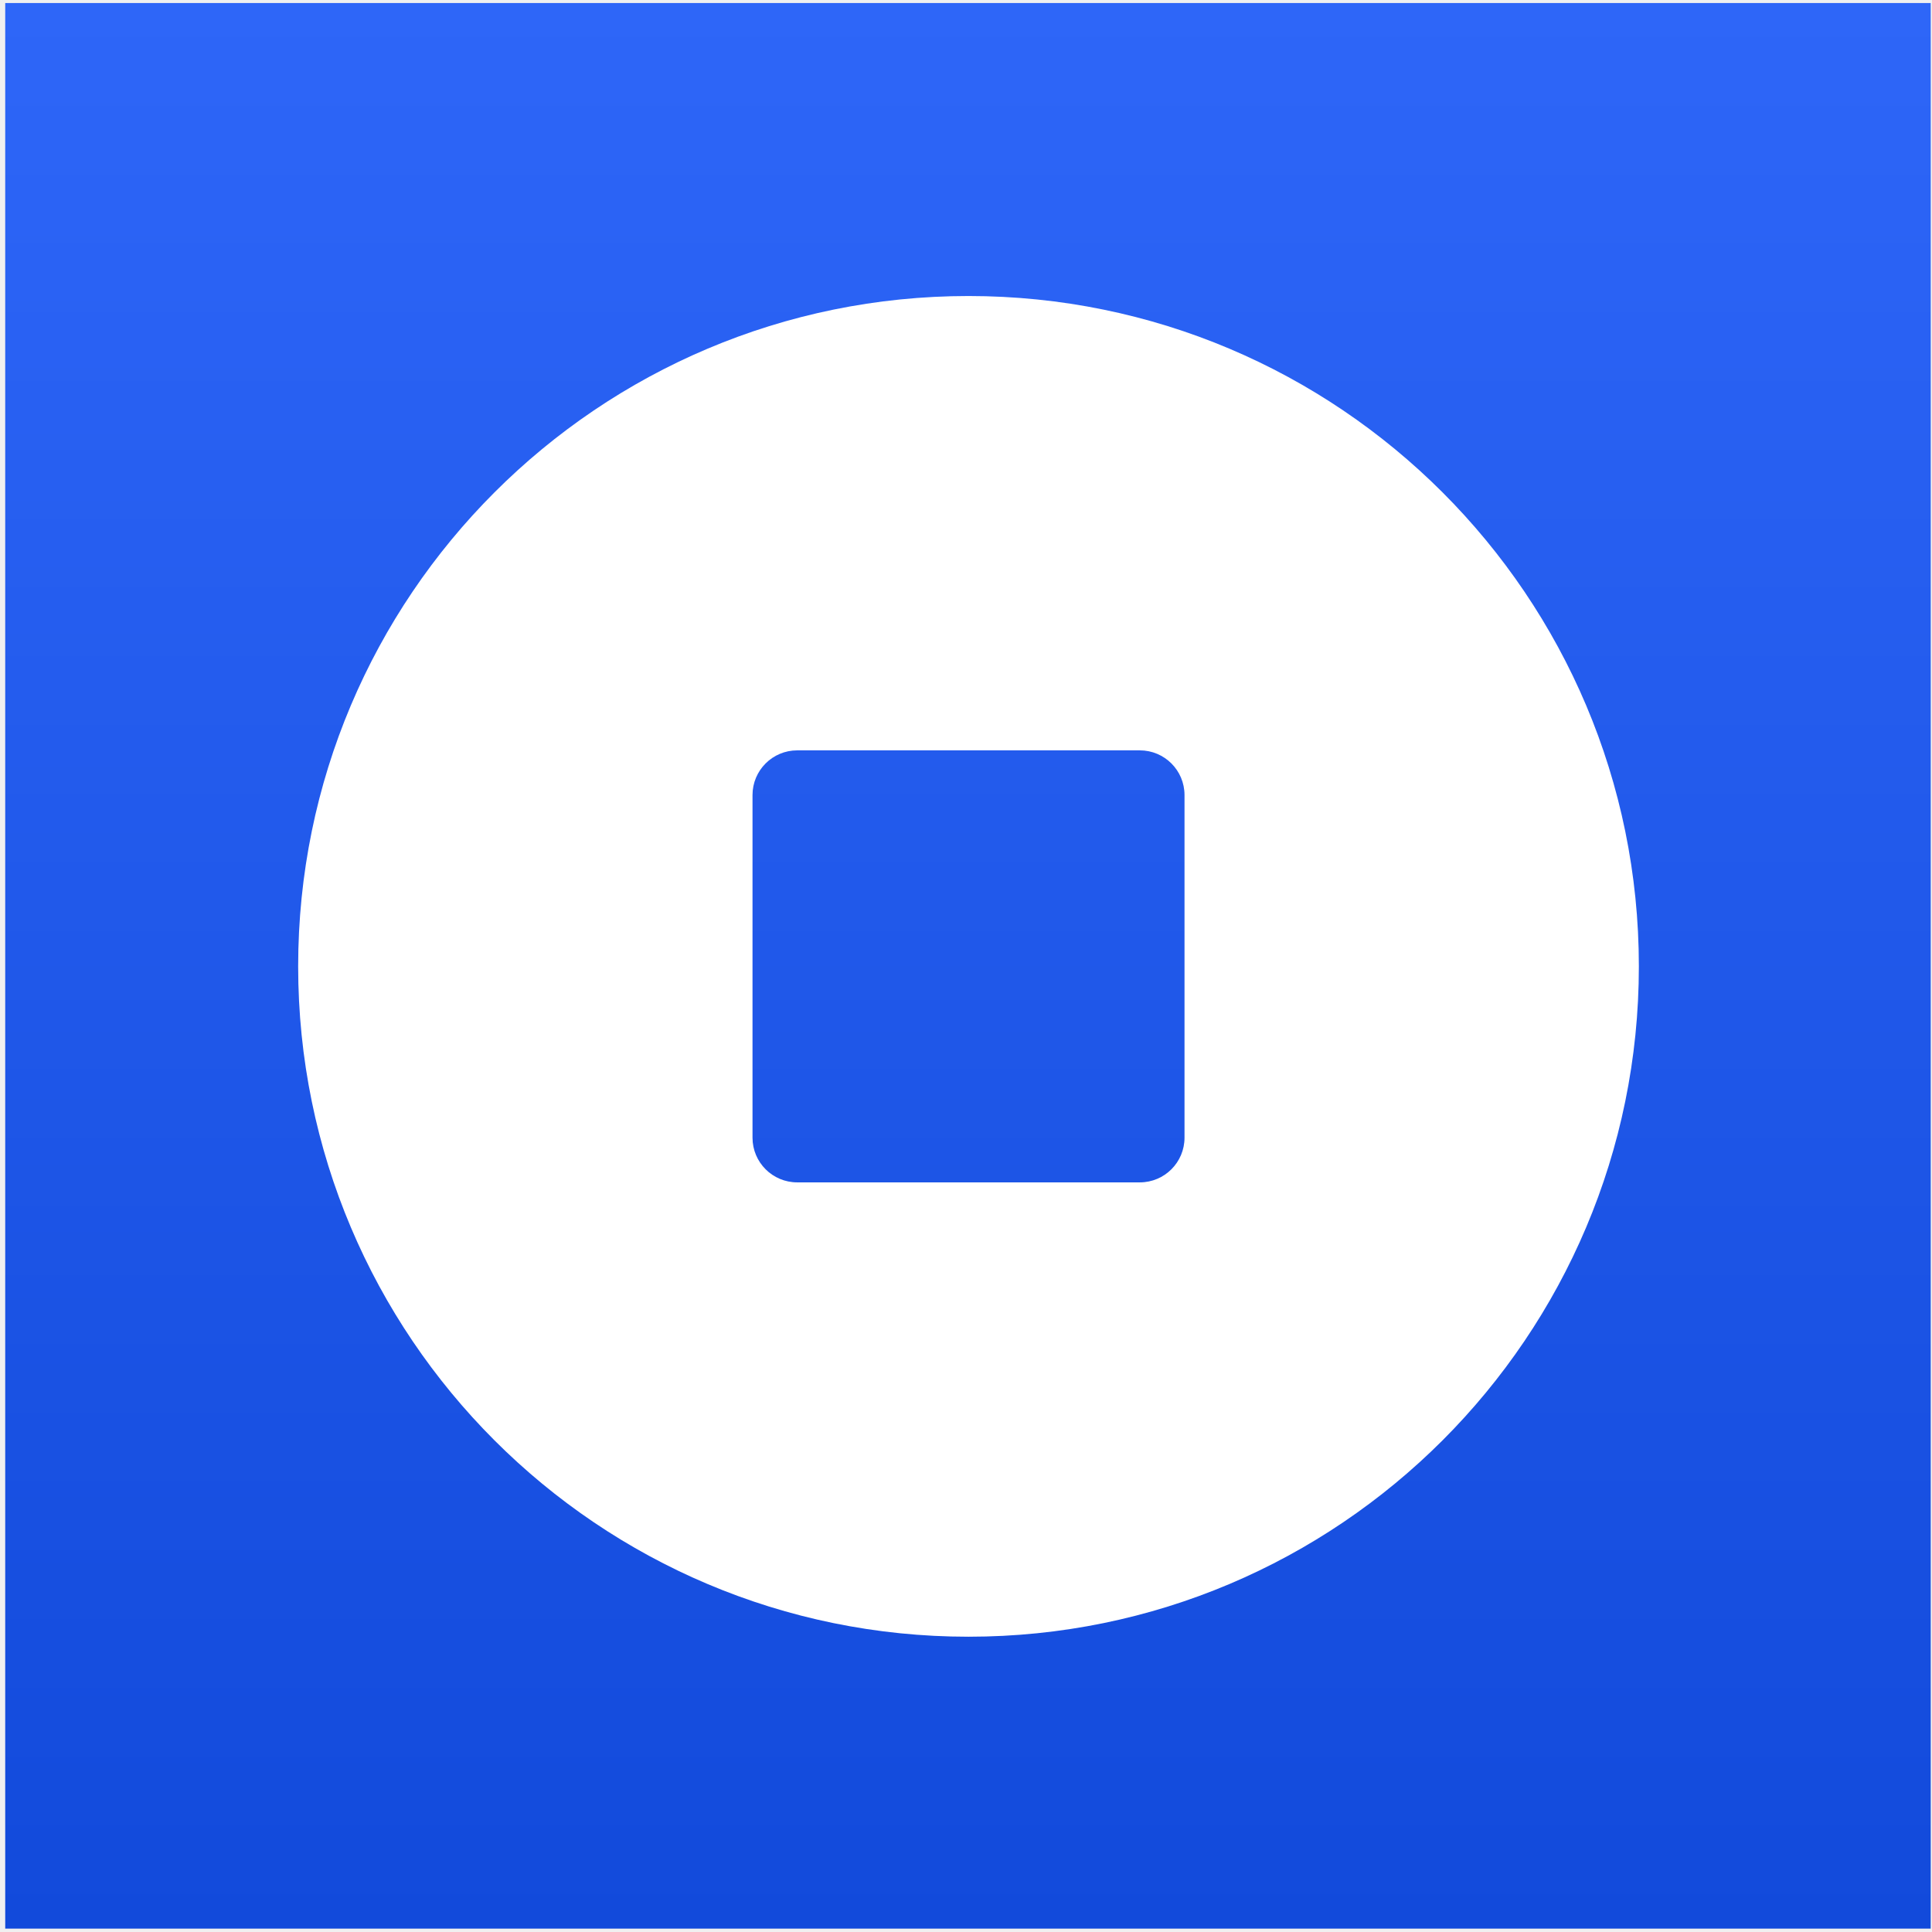
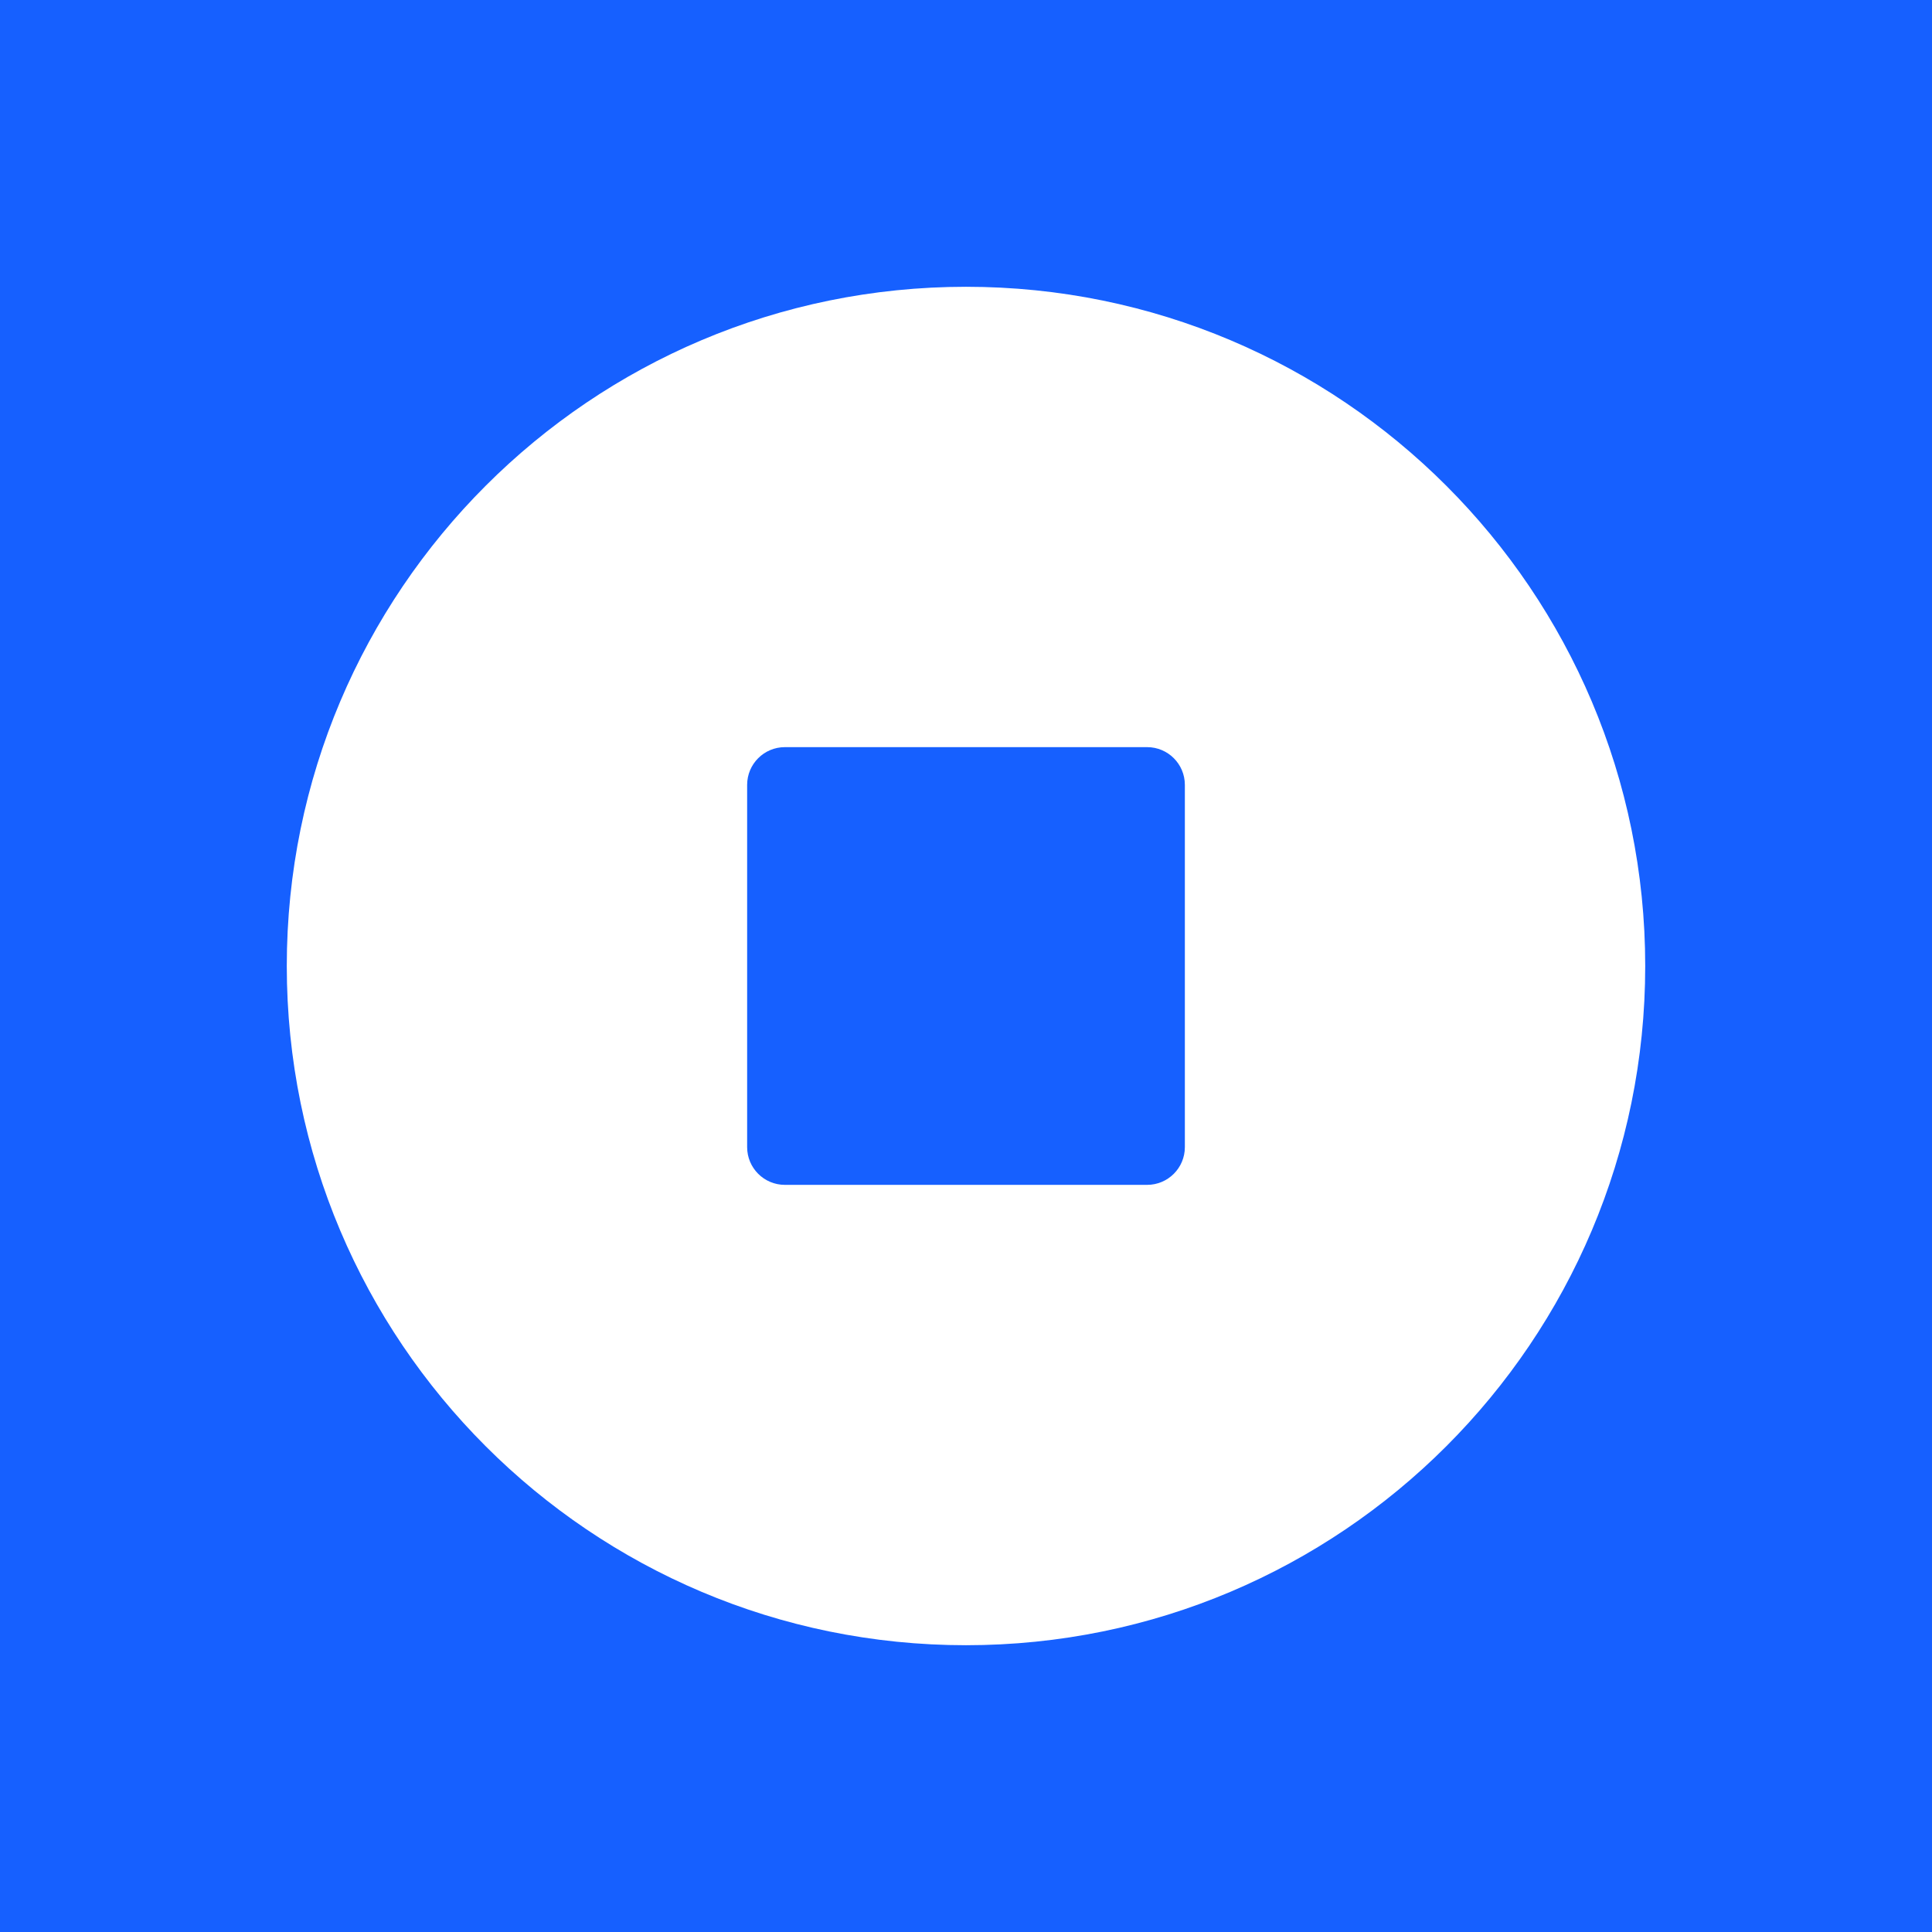
- <svg xmlns="http://www.w3.org/2000/svg" width="383" height="383" viewBox="0 0 383 383" fill="none">
-   <g clip-path="url(#clip0)">
-     <g filter="url(#filter0_dd)">
-       <path d="M0.998 0.572L382.78 0.572V382.354H0.998L0.998 0.572Z" fill="url(#paint0_linear)" />
-       <path fill-rule="evenodd" clip-rule="evenodd" d="M59.107 191.572C59.107 264.966 118.605 324.463 191.998 324.463C265.392 324.463 324.889 264.966 324.889 191.572C324.889 118.179 265.392 58.682 191.998 58.682C118.605 58.682 59.107 118.179 59.107 191.572ZM158.037 148.752C153.144 148.752 149.178 152.718 149.178 157.611V225.533C149.178 230.426 153.144 234.393 158.037 234.393H225.959C230.852 234.393 234.818 230.426 234.818 225.533V157.611C234.818 152.718 230.852 148.752 225.959 148.752H158.037Z" fill="white" />
+ <svg xmlns="http://www.w3.org/2000/svg" width="512px" height="512px" viewBox="0 0 512 512" version="1.1">
+   <g id="Page-1" stroke="none" stroke-width="1" fill="none" fill-rule="evenodd">
+     <g id="coinbase_wallet">
+       <rect id="Rectangle" fill="#1660FF" x="0" y="0" width="512" height="512" />
+       <path d="M256,76 C355.411,76 436,156.589 436,256 C436,355.411 355.411,436 256,436 C156.589,436 76,355.411 76,256 C76,156.589 156.589,76 256,76 Z M304,198 L208,198 C202.477,198 198,202.477 198,208 L198,208 L198,304 C198,309.523 202.477,314 208,314 L208,314 L304,314 C309.523,314 314,309.523 314,304 L314,304 L314,208 C314,202.477 309.523,198 304,198 L304,198 Z" id="Combined-Shape" fill="#FFFFFF" />
    </g>
  </g>
-   <defs>
-     <filter id="filter0_dd" x="-23.002" y="-7.428" width="429.782" height="429.782" filterUnits="userSpaceOnUse" color-interpolation-filters="sRGB">
-       <feFlood flood-opacity="0" result="BackgroundImageFix" />
-       <feColorMatrix in="SourceAlpha" type="matrix" values="0 0 0 0 0 0 0 0 0 0 0 0 0 0 0 0 0 0 127 0" />
-       <feOffset dy="16" />
-       <feGaussianBlur stdDeviation="12" />
-       <feColorMatrix type="matrix" values="0 0 0 0 0 0 0 0 0 0 0 0 0 0 0 0 0 0 0.06 0" />
-       <feBlend mode="normal" in2="BackgroundImageFix" result="effect1_dropShadow" />
-       <feColorMatrix in="SourceAlpha" type="matrix" values="0 0 0 0 0 0 0 0 0 0 0 0 0 0 0 0 0 0 127 0" />
-       <feOffset />
-       <feGaussianBlur stdDeviation="4" />
-       <feColorMatrix type="matrix" values="0 0 0 0 0 0 0 0 0 0 0 0 0 0 0 0 0 0 0.04 0" />
-       <feBlend mode="normal" in2="effect1_dropShadow" result="effect2_dropShadow" />
-       <feBlend mode="normal" in="SourceGraphic" in2="effect2_dropShadow" result="shape" />
-     </filter>
-     <linearGradient id="paint0_linear" x1="191.889" y1="0.572" x2="191.889" y2="382.354" gradientUnits="userSpaceOnUse">
-       <stop stop-color="#2E66F8" />
-       <stop offset="1" stop-color="#124ADB" />
-     </linearGradient>
-     <clipPath id="clip0">
-       <rect width="381.782" height="381.782" fill="white" transform="translate(0.998047 0.572266)" />
-     </clipPath>
-   </defs>
</svg>
